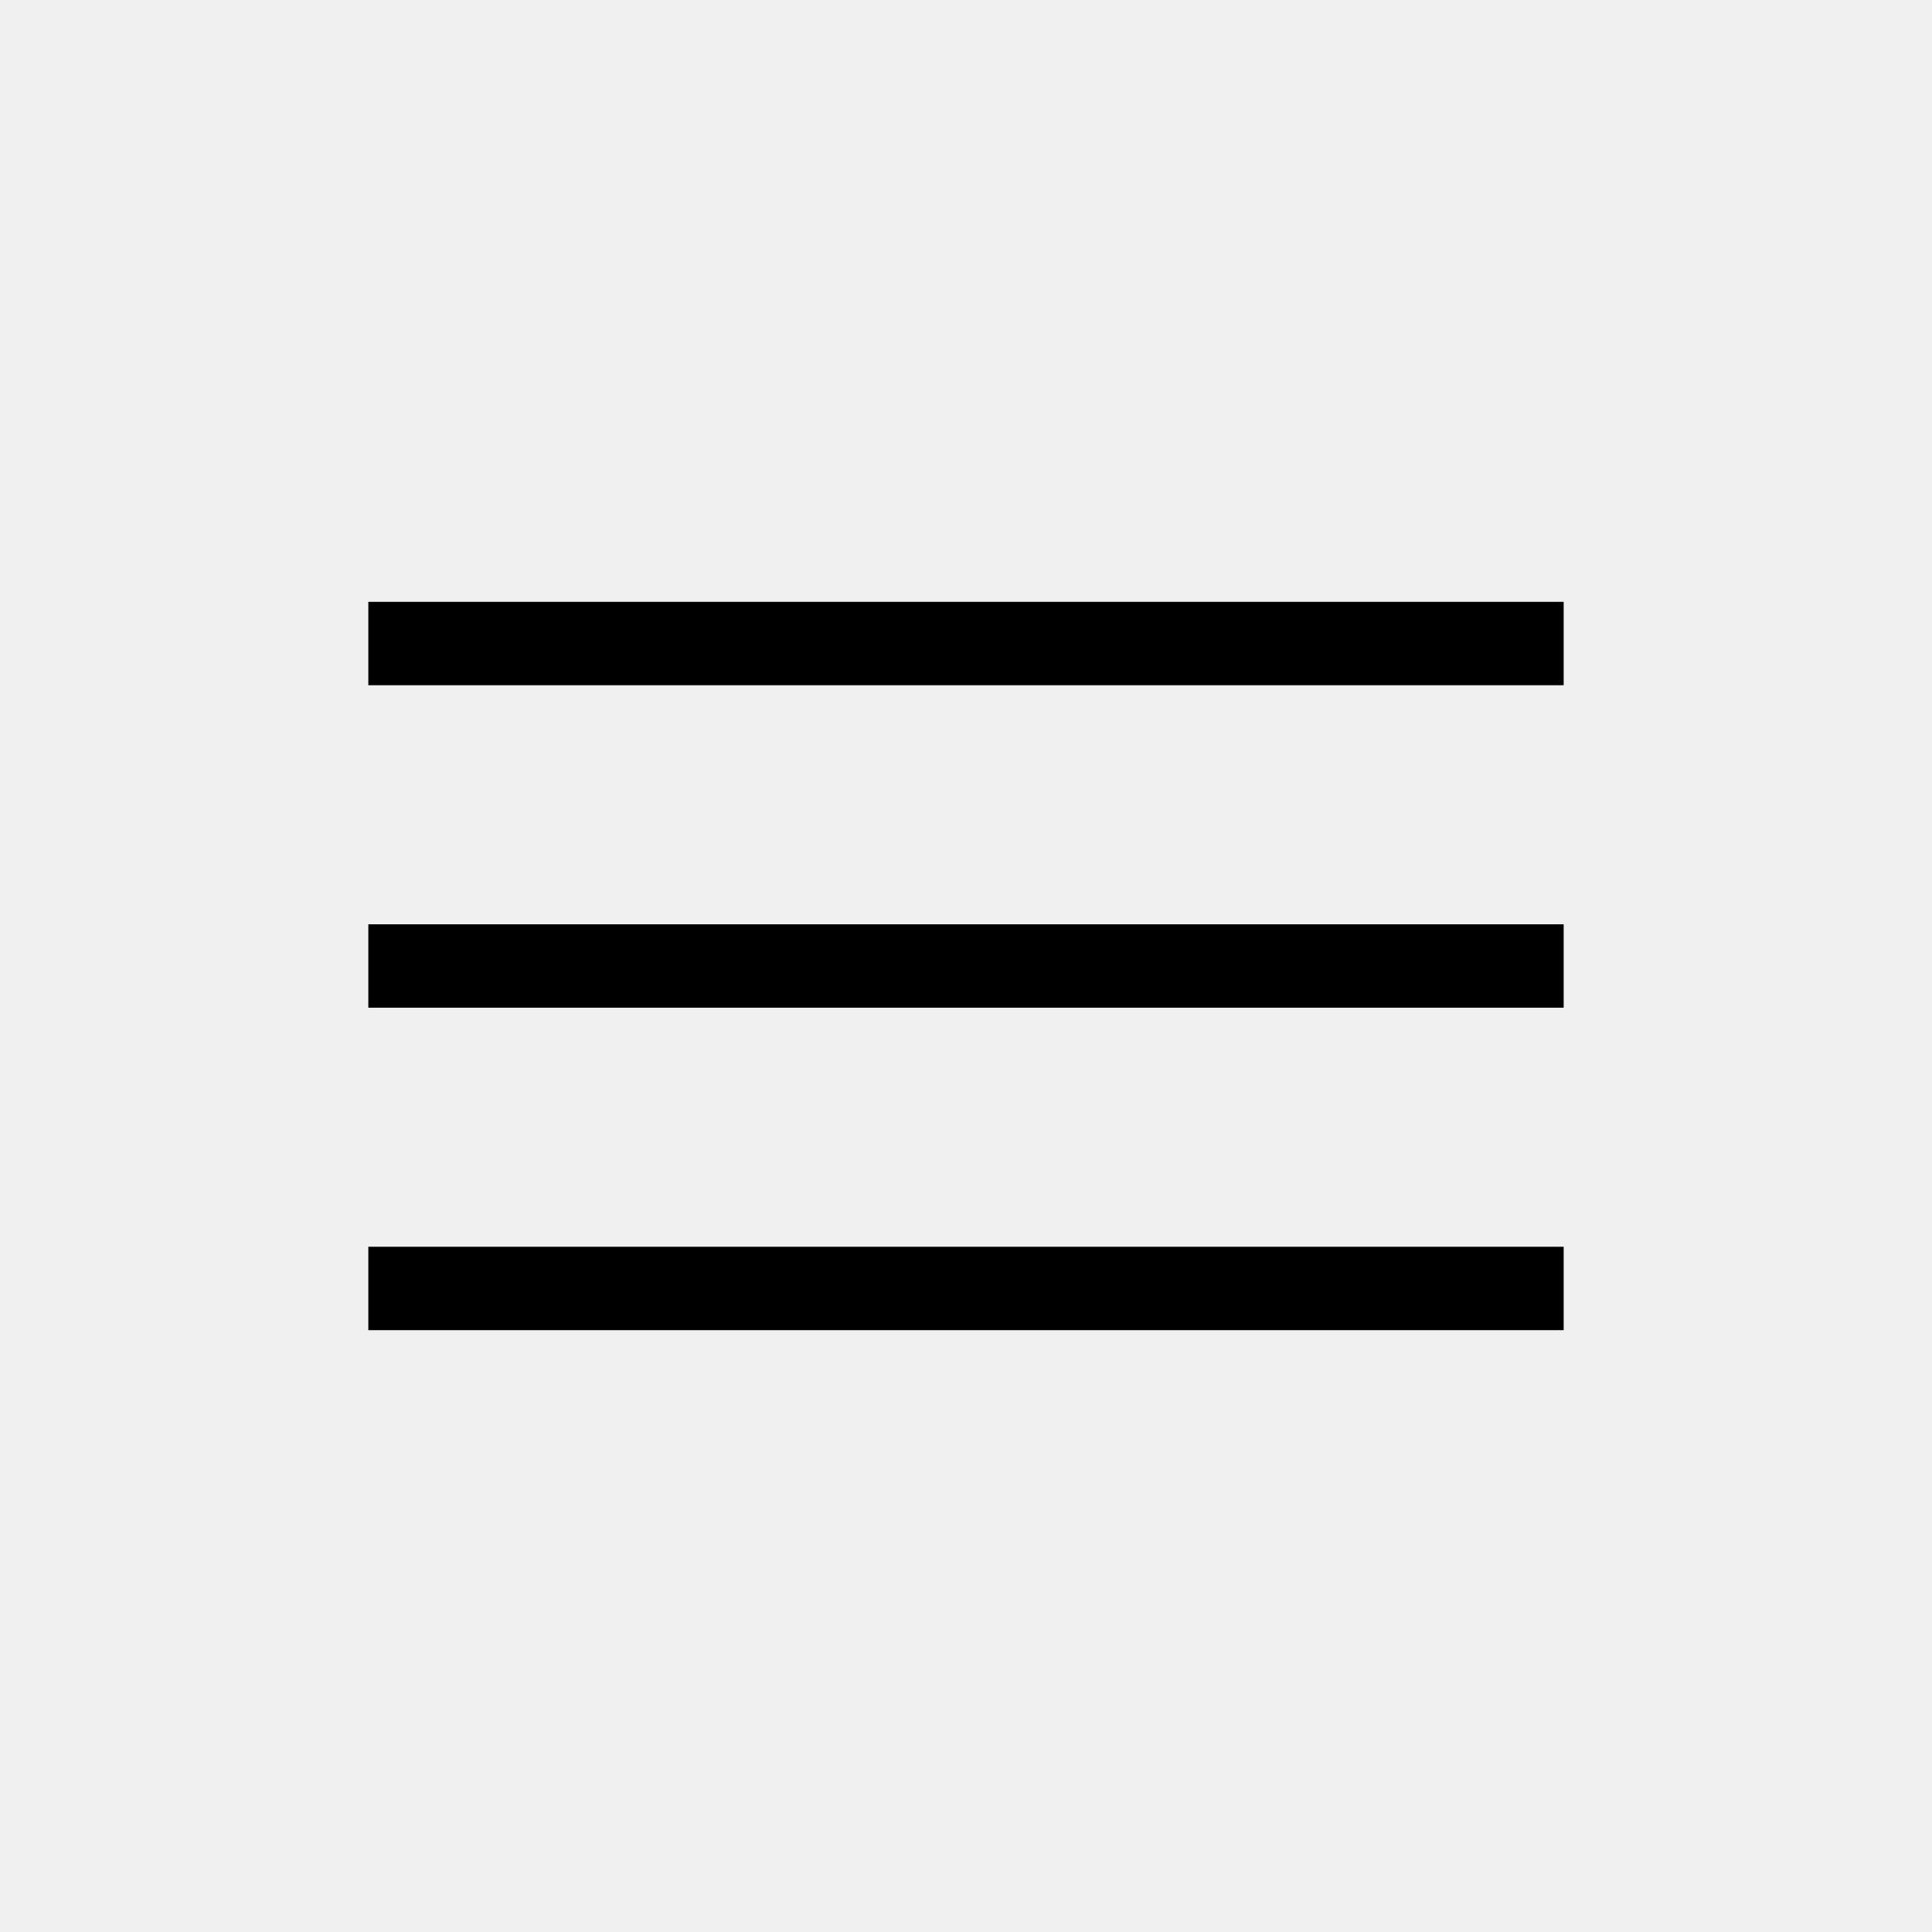
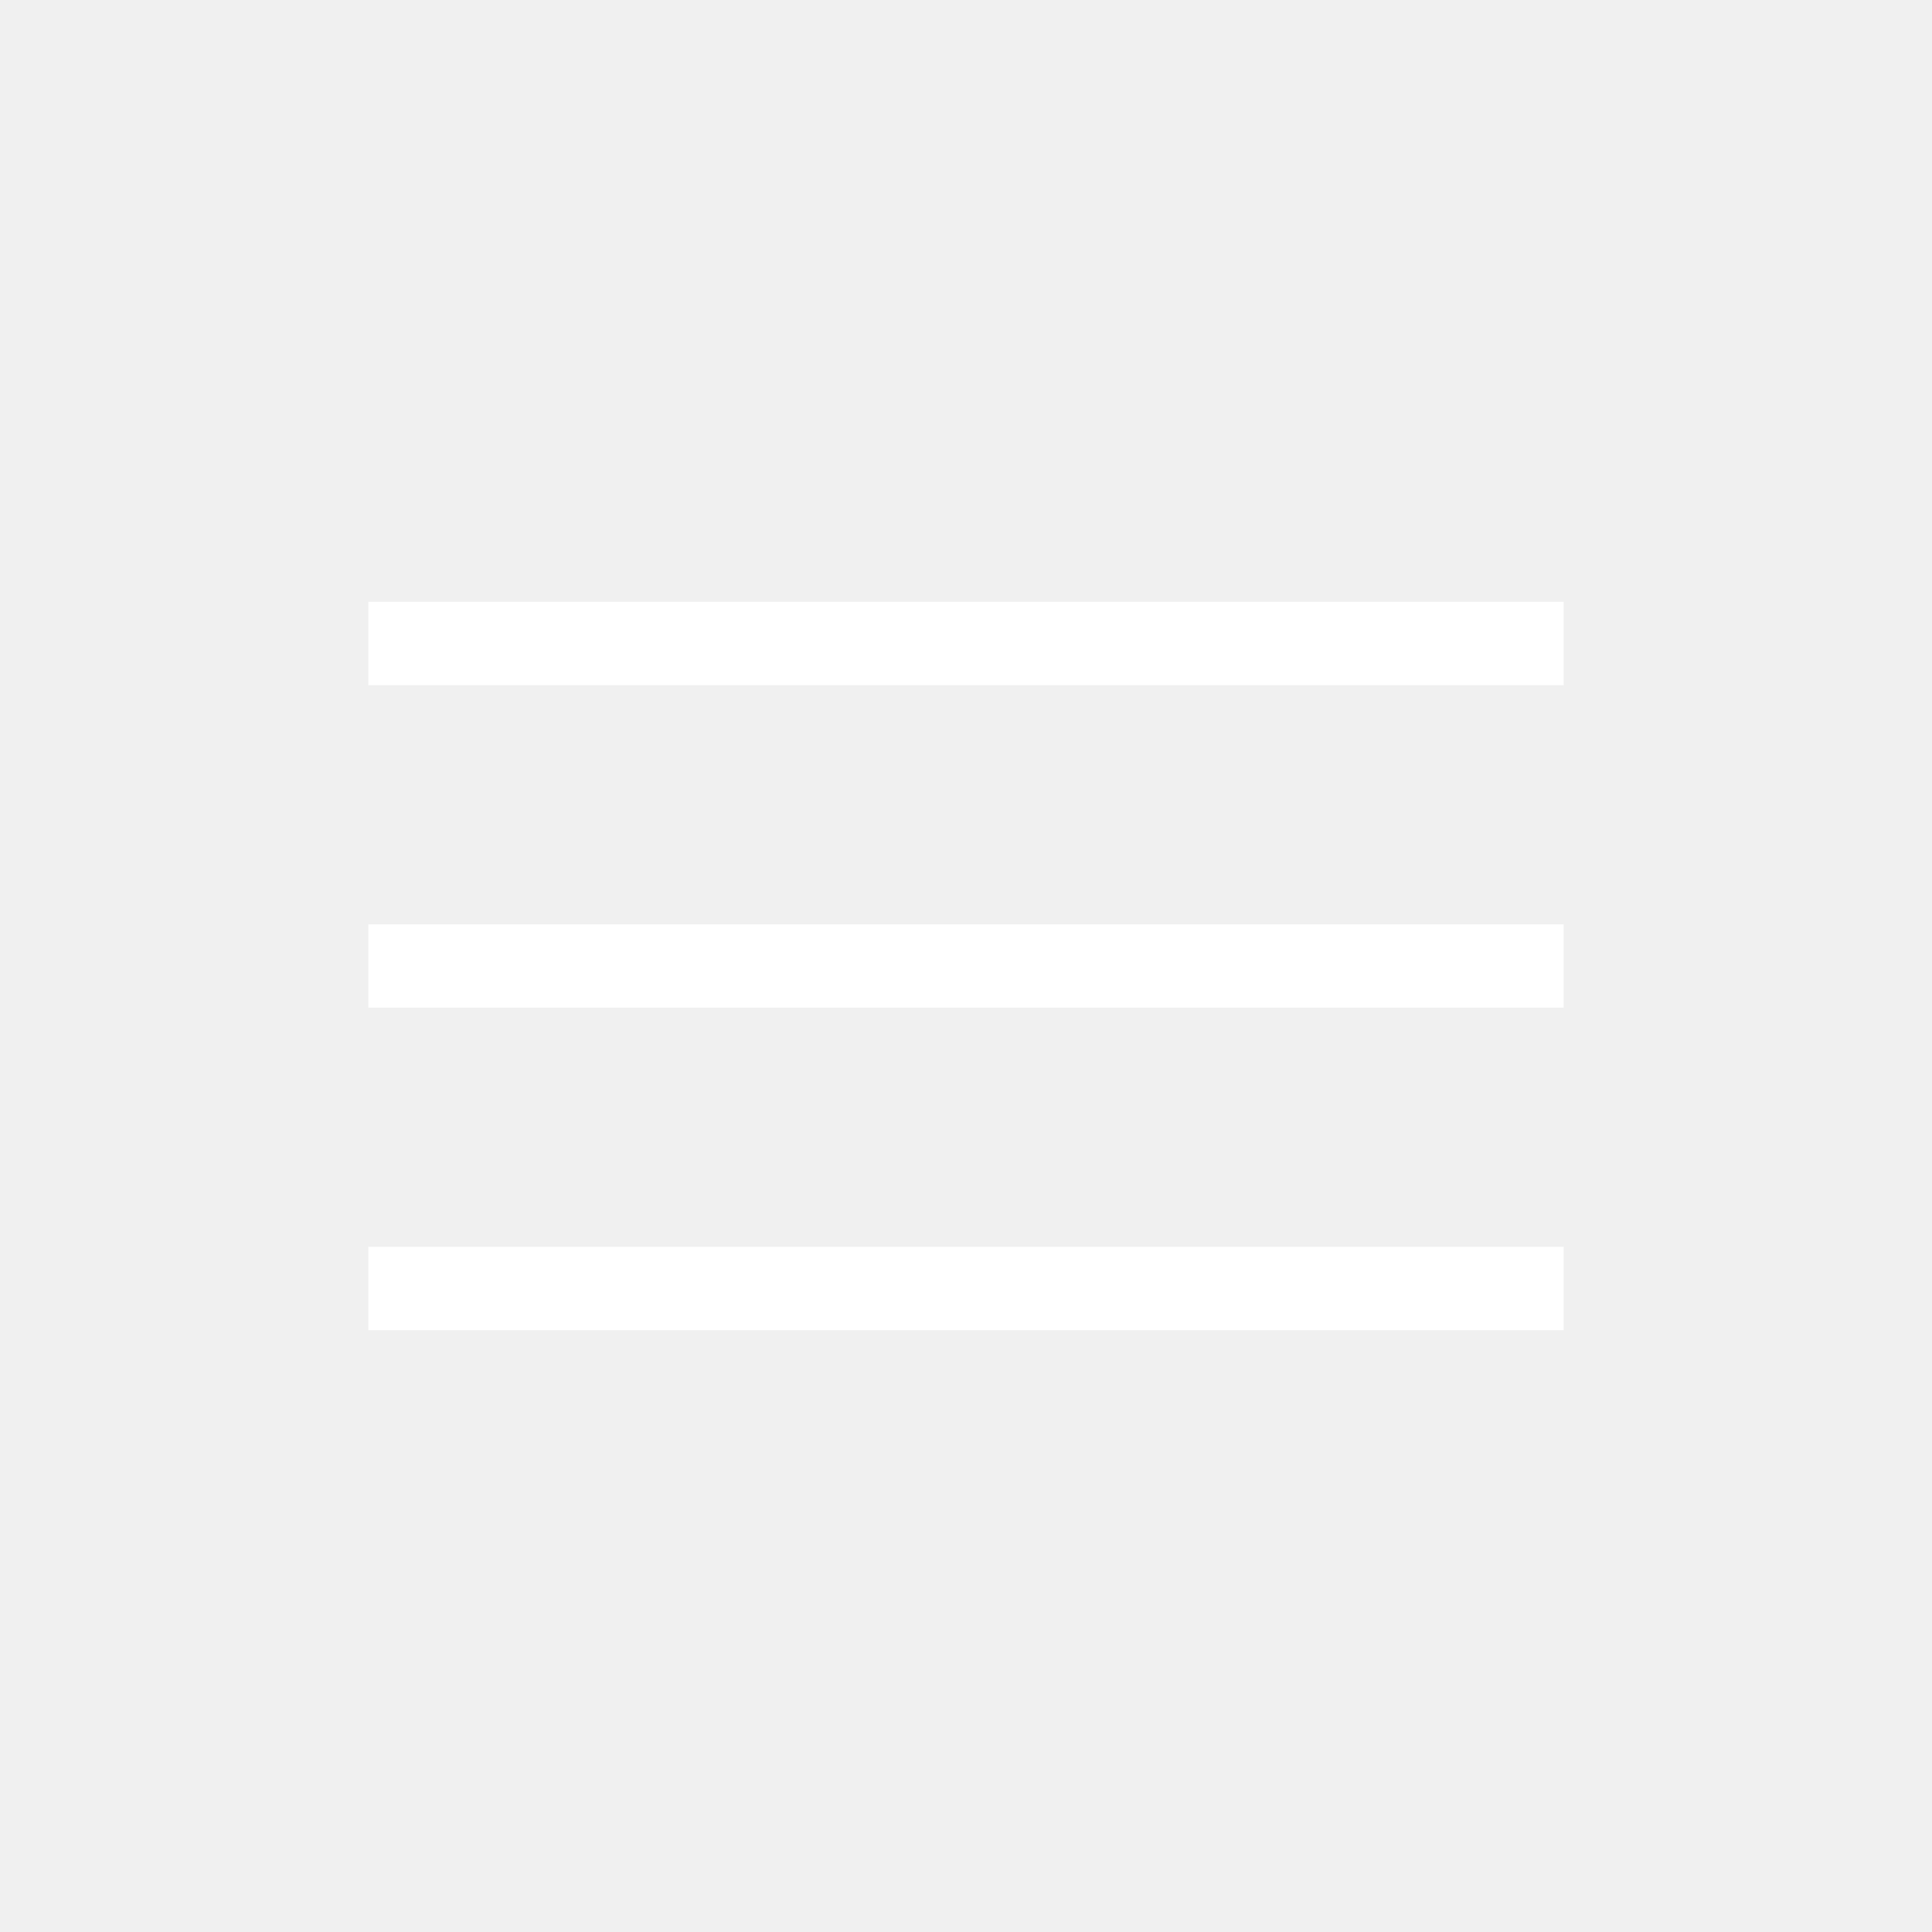
- <svg xmlns="http://www.w3.org/2000/svg" id="Слой_1" style="enable-background:new 0 0 139 139;" version="1.1" viewBox="0 0 139 139" xml:space="preserve">
+ <svg xmlns="http://www.w3.org/2000/svg" version="1.1" id="Слой_1" x="0px" y="0px" viewBox="-570 331 139 139" style="enable-background:new -570 331 139 139;" xml:space="preserve">
  <style type="text/css">
- 	.st0{fill:none;stroke:#000000;stroke-width:6;stroke-miterlimit:10;}
+ 	.st0{fill:none;stroke:#FFFFFF;stroke-width:6;stroke-miterlimit:10;}
</style>
-   <line class="st0" id="XMLID_6_" x1="26.5" x2="112.5" y1="46.3" y2="46.3" />
-   <line class="st0" id="XMLID_9_" x1="26.5" x2="112.5" y1="92.7" y2="92.7" />
-   <line class="st0" id="XMLID_8_" x1="26.5" x2="112.5" y1="69.5" y2="69.5" />
+   <line id="XMLID_6_" class="st0" x1="-543.5" y1="377.3" x2="-457.5" y2="377.3" />
+   <line id="XMLID_9_" class="st0" x1="-543.5" y1="423.7" x2="-457.5" y2="423.7" />
+   <line id="XMLID_8_" class="st0" x1="-543.5" y1="400.5" x2="-457.5" y2="400.5" />
</svg>
